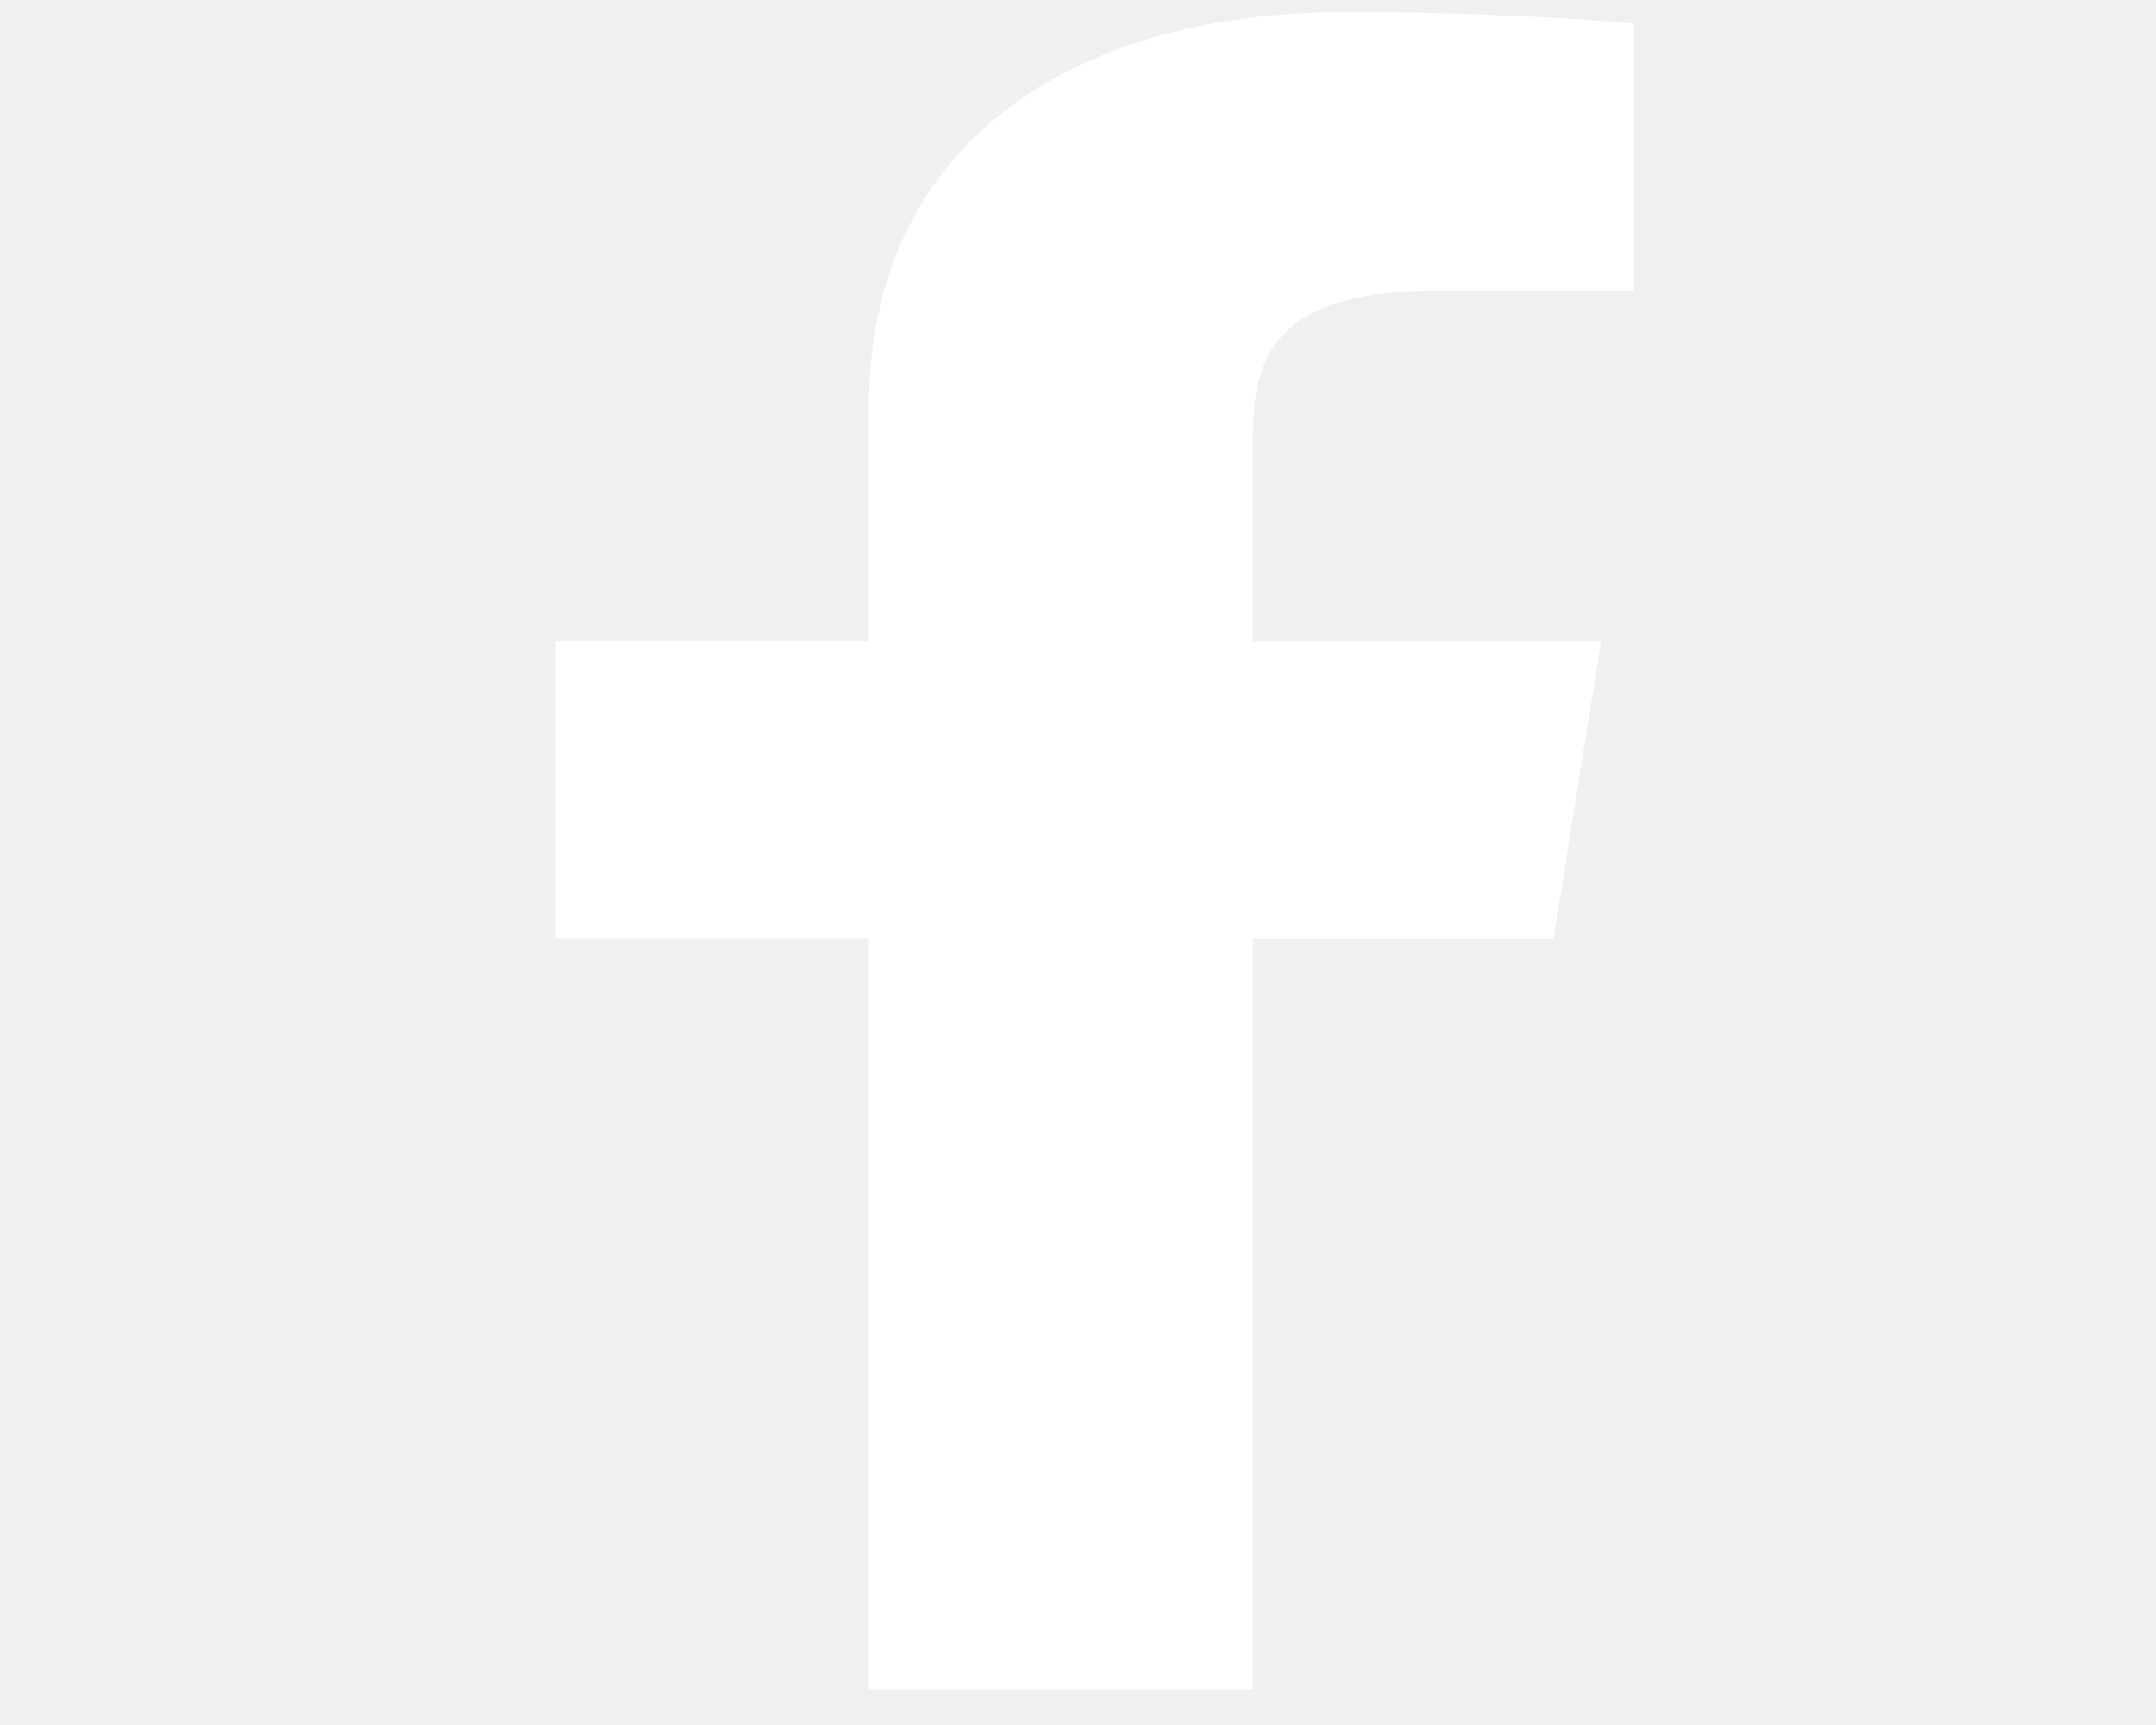
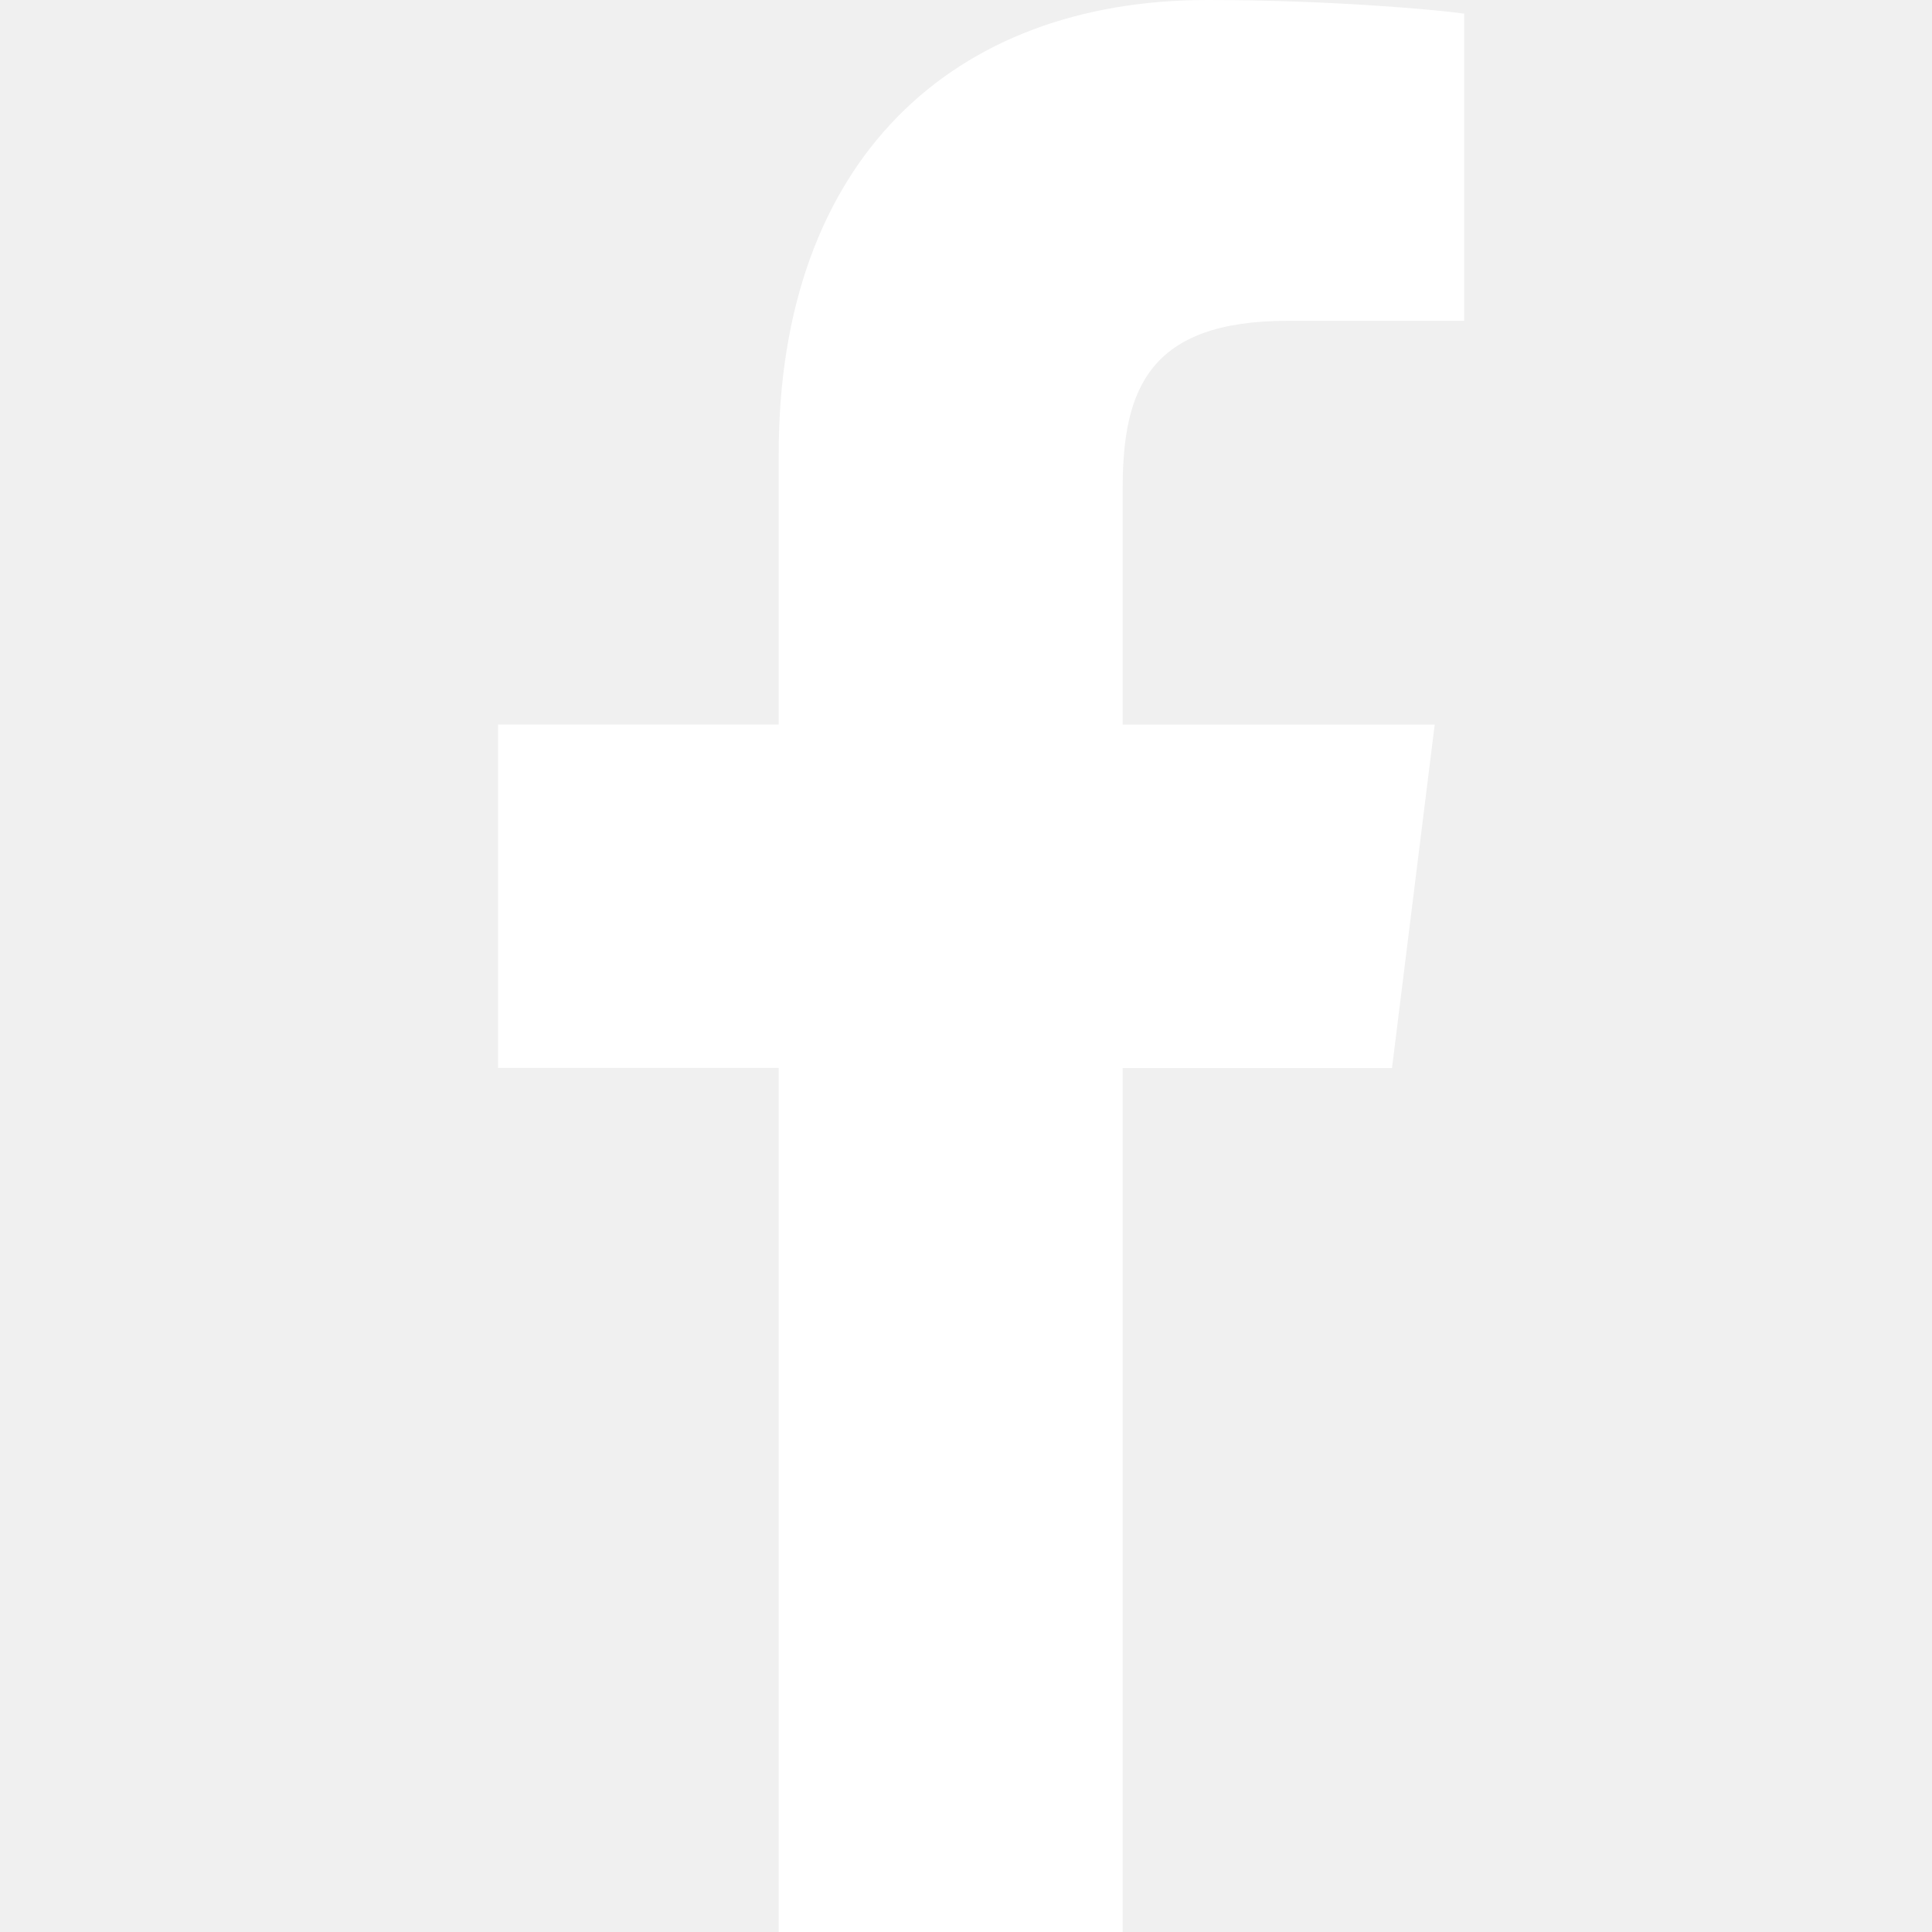
- <svg xmlns="http://www.w3.org/2000/svg" width="20" height="16" viewBox="0 0 20 16" fill="none">
+ <svg xmlns="http://www.w3.org/2000/svg" width="20" height="20" viewBox="0 0 20 20" fill="none">
  <g clip-path="url(#clip0)">
-     <path d="M13.331 2.694H15.157V0.221C14.842 0.187 13.758 0.111 12.497 0.111C9.864 0.111 8.061 1.399 8.061 3.766V5.944H5.156V8.709H8.061V15.667H11.622V8.71H14.41L14.852 5.945H11.622V4.04C11.622 3.241 11.899 2.694 13.331 2.694Z" fill="white" />
+     <path d="M13.331 3.321H15.157V0.141C14.842 0.098 13.758 0 12.497 0C9.864 0 8.061 1.656 8.061 4.699V7.5H5.156V11.055H8.061V20H11.622V11.056H14.41L14.852 7.501H11.622V5.052C11.622 4.024 11.899 3.321 13.331 3.321Z" fill="white" />
  </g>
  <defs>
    <clipPath id="clip0">
-       <rect width="20" height="15.556" fill="white" transform="translate(0 0.111084)" />
+       <rect width="20" height="20" fill="white" />
    </clipPath>
  </defs>
</svg>
